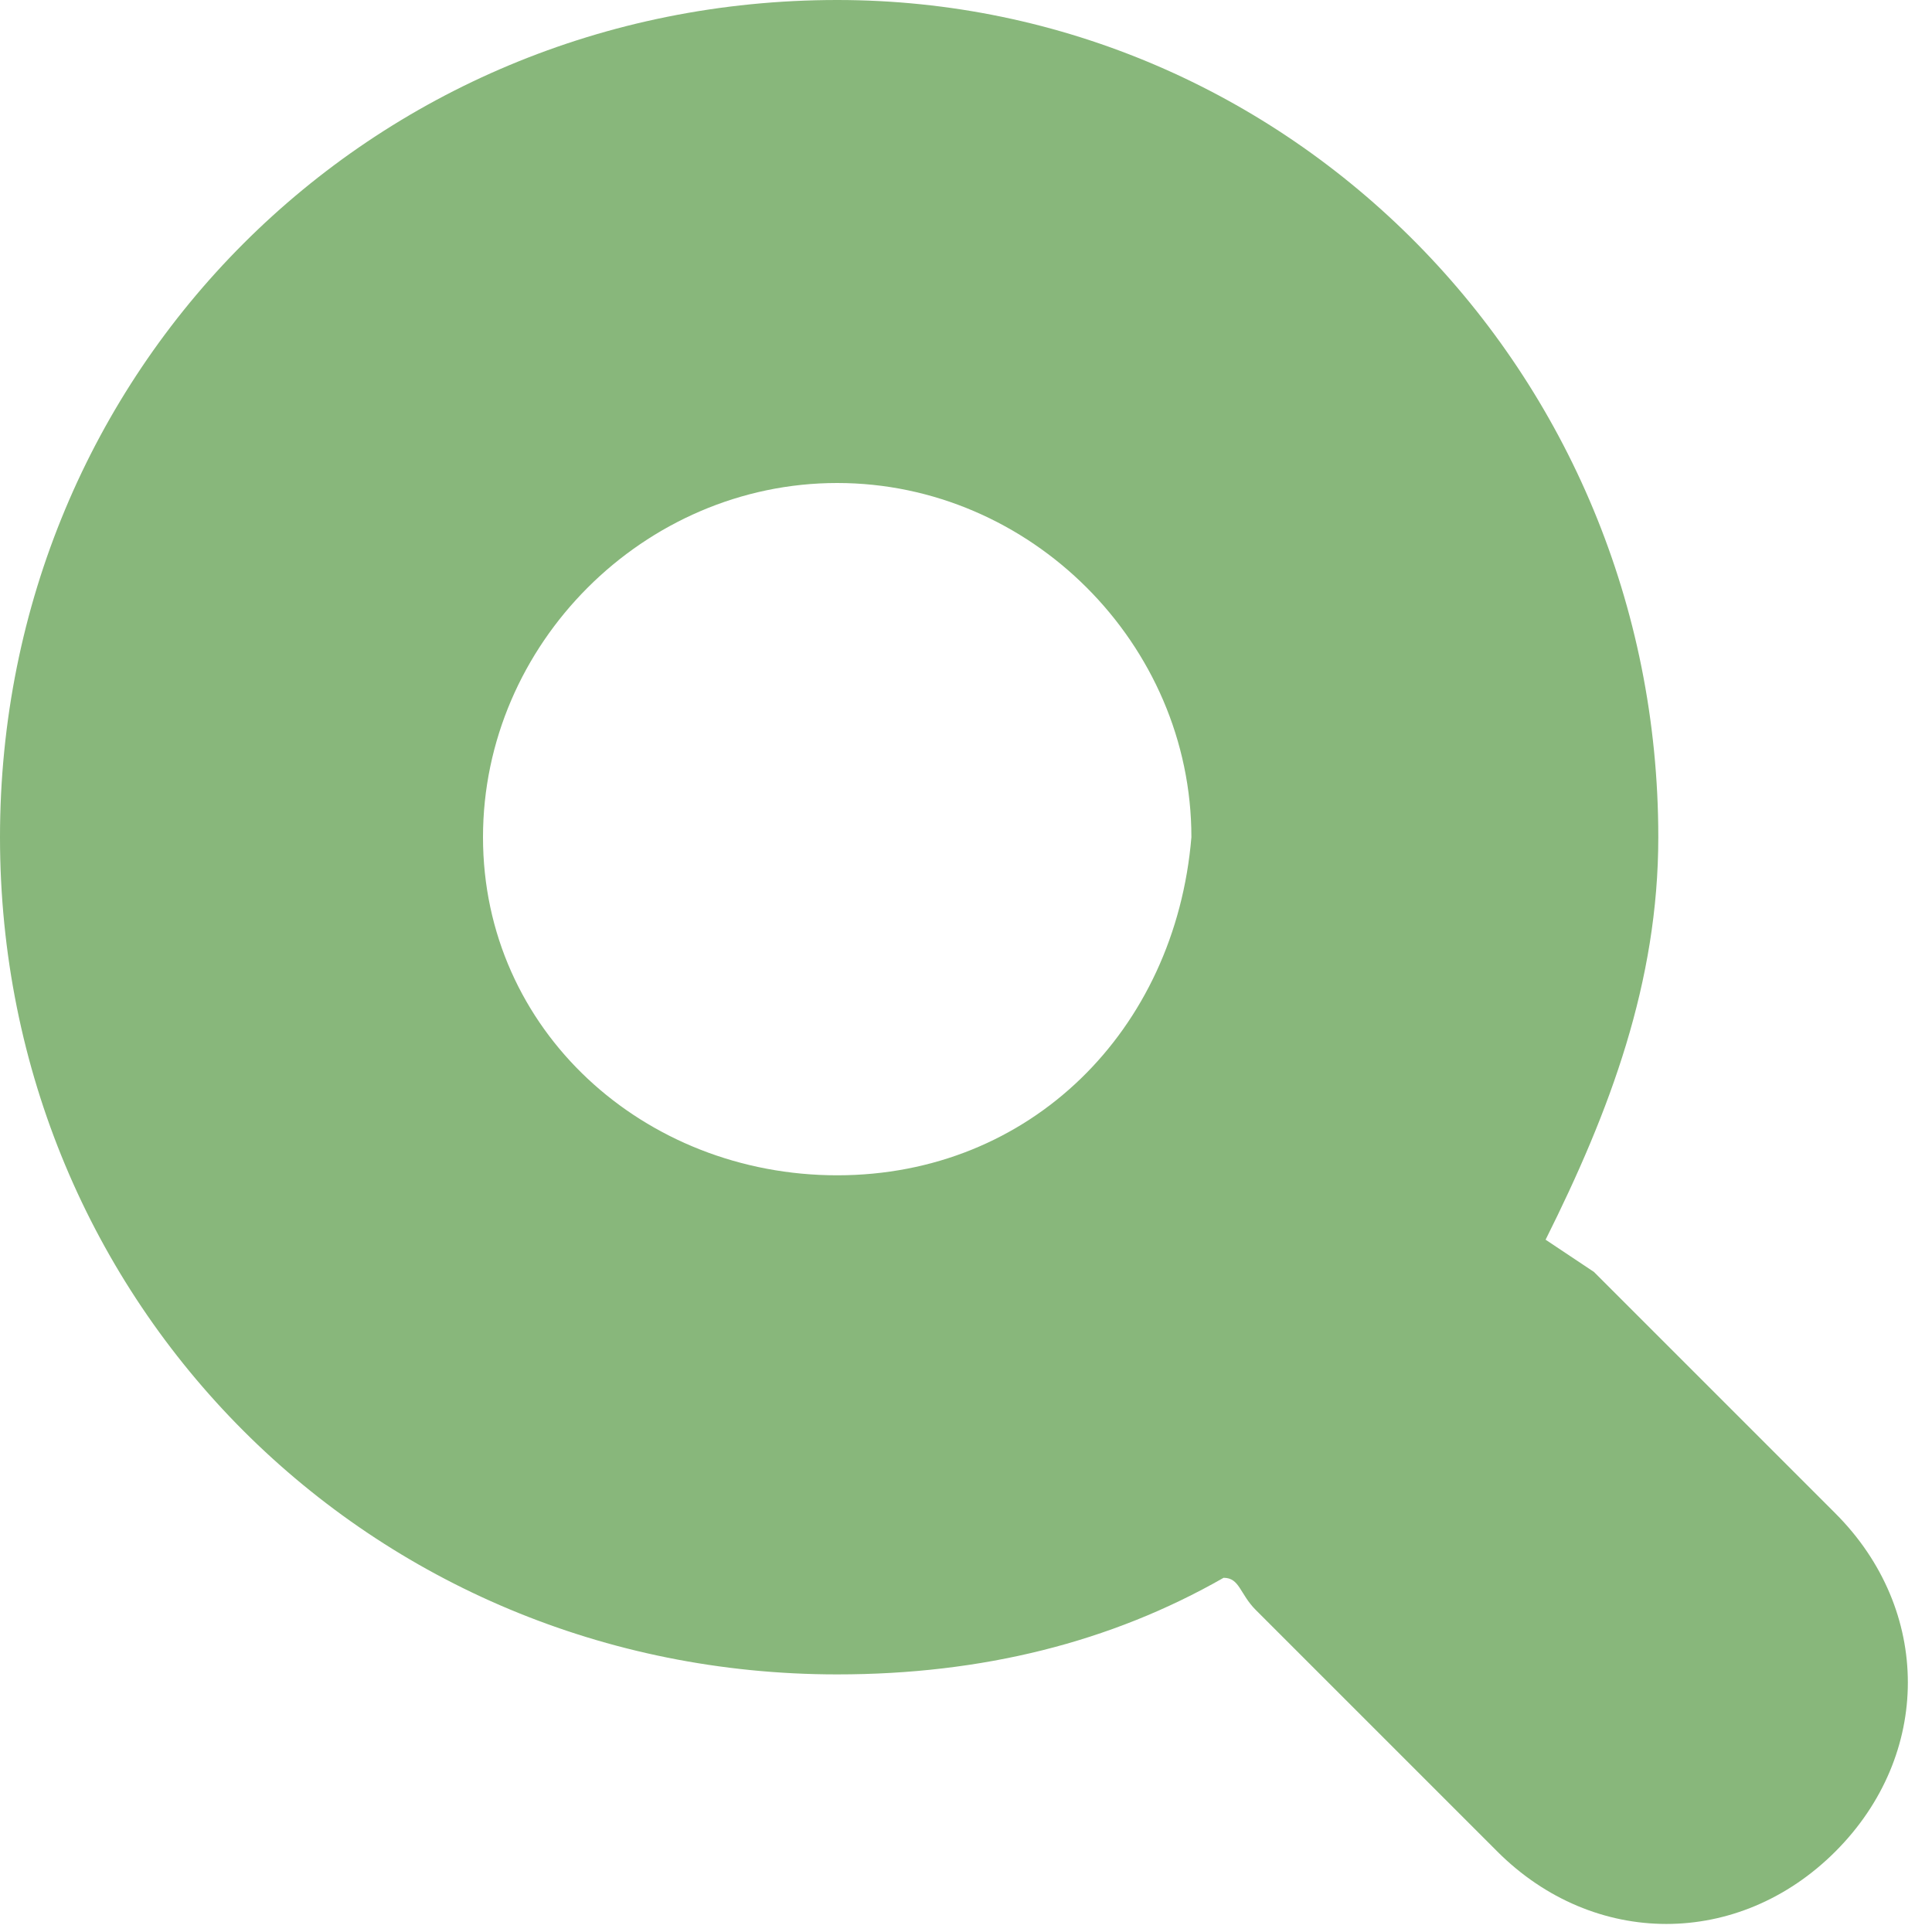
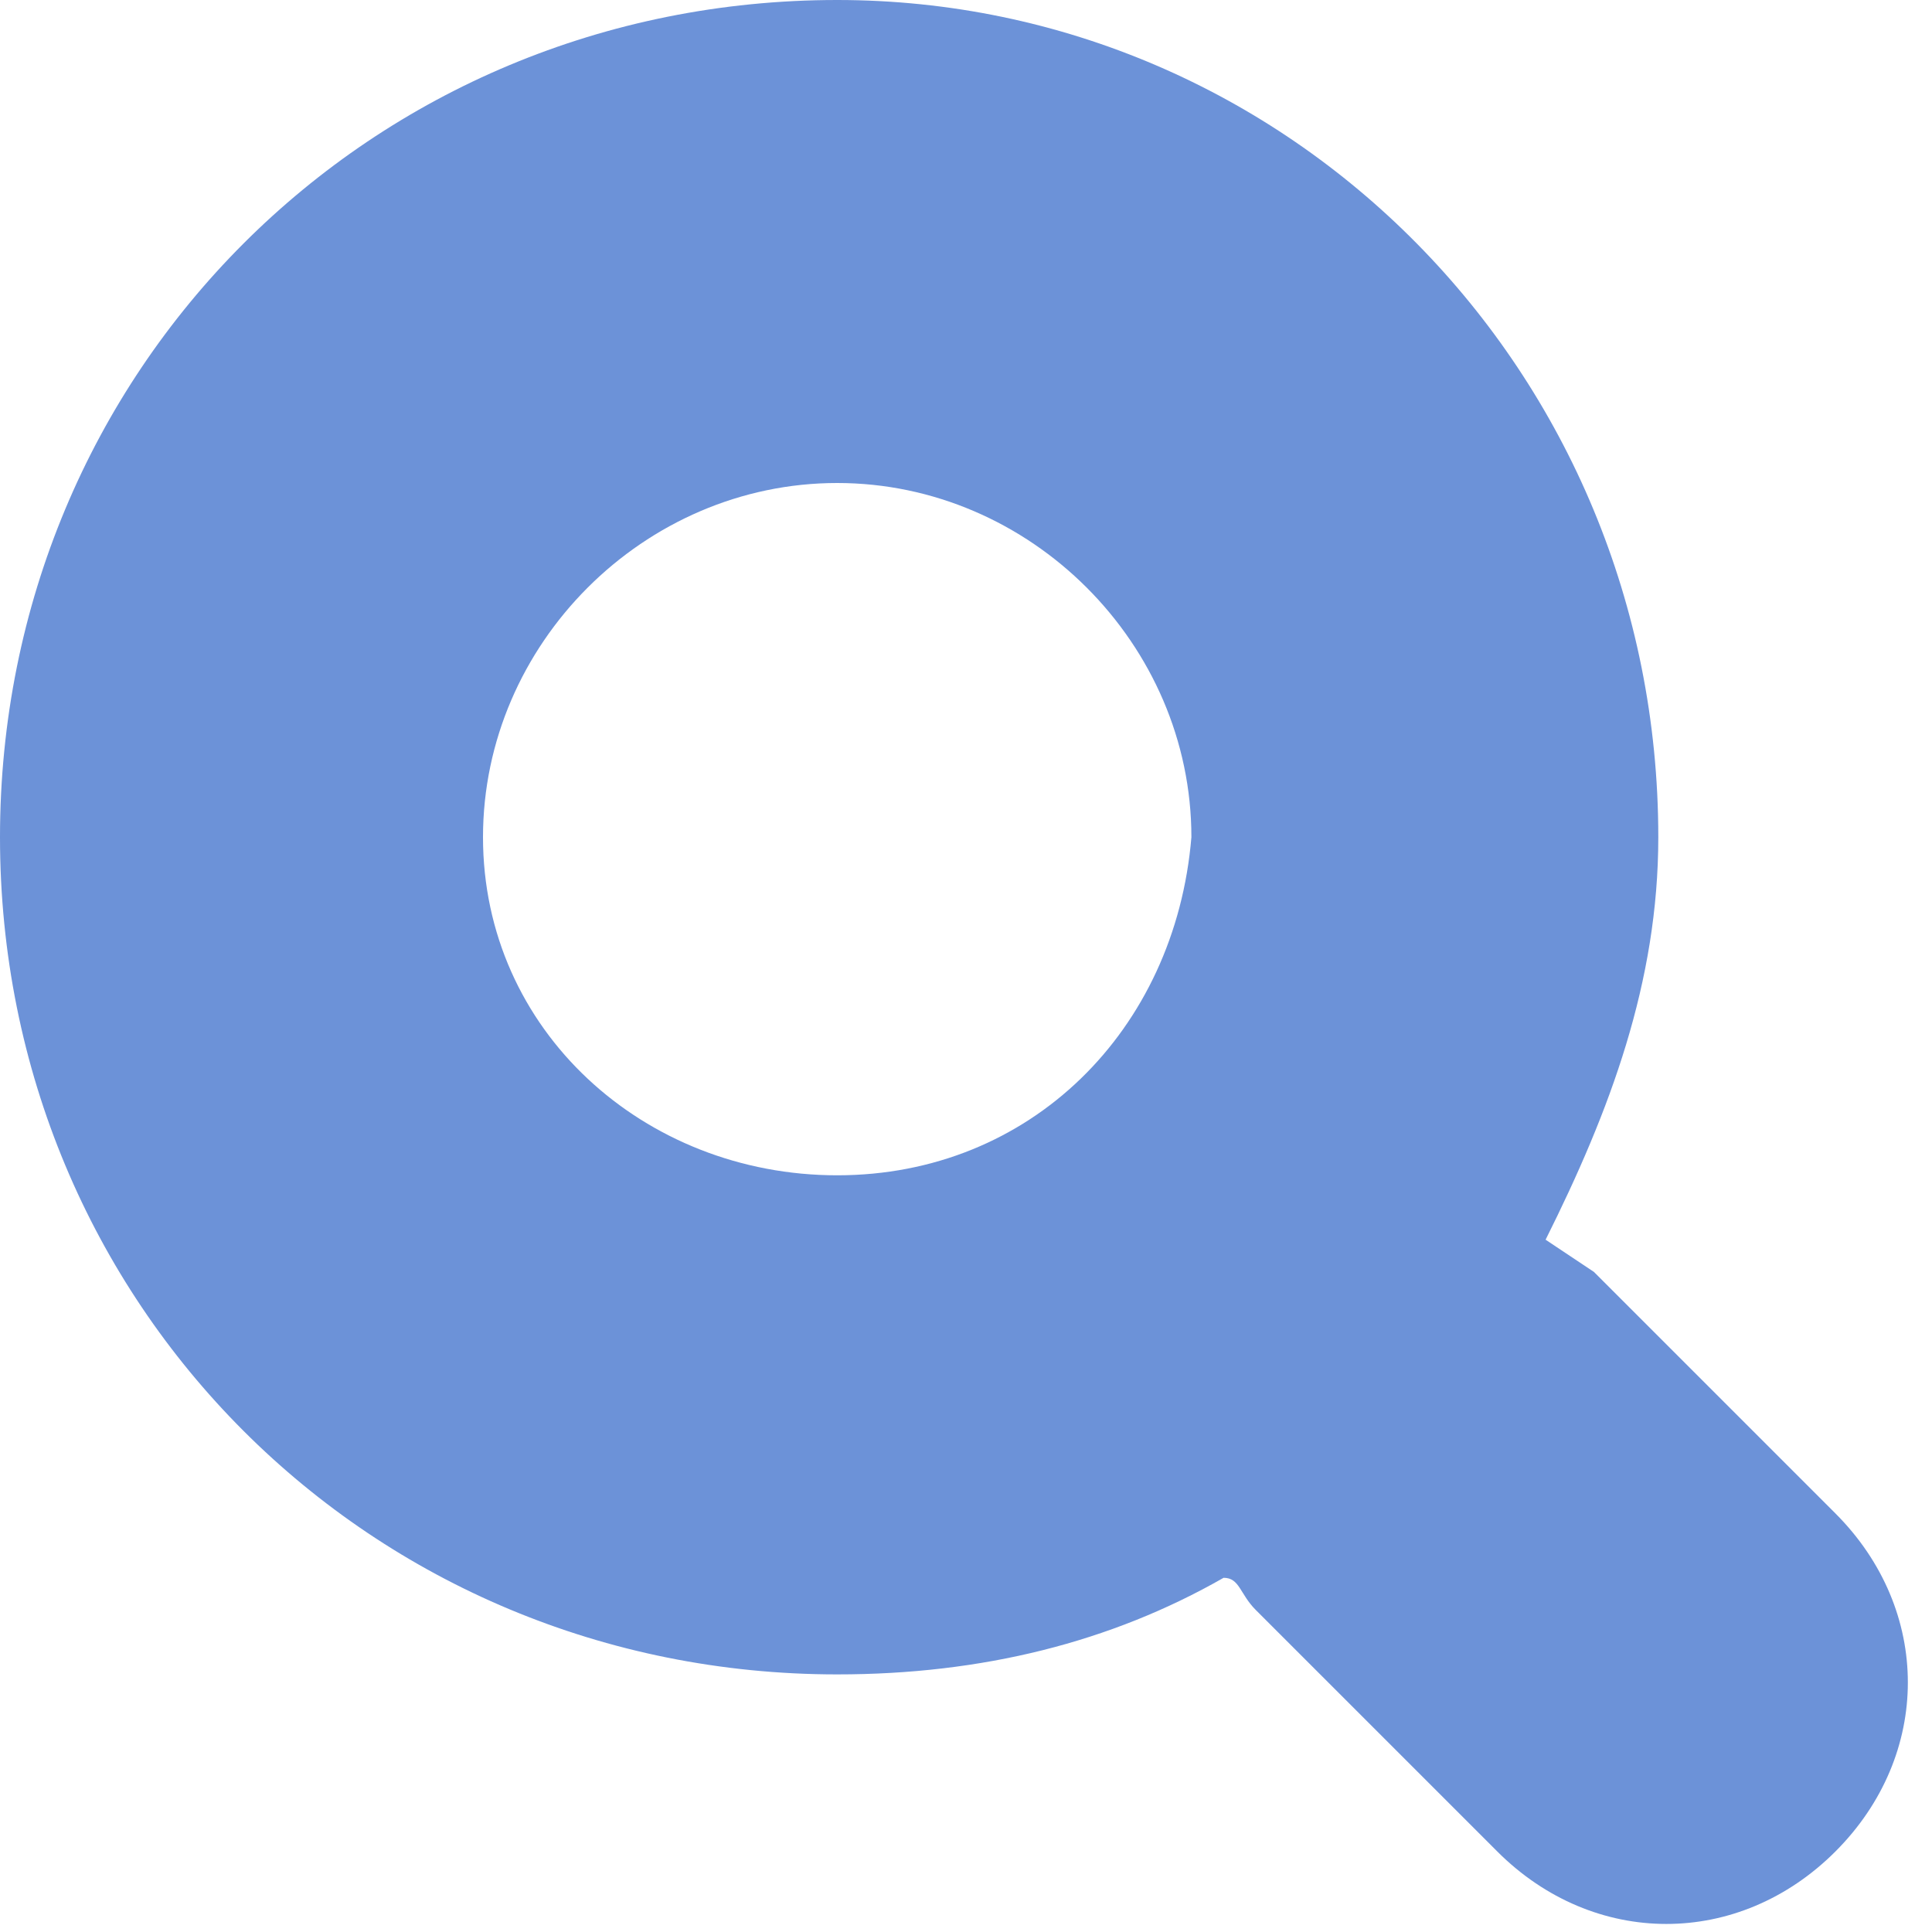
<svg xmlns="http://www.w3.org/2000/svg" width="12" height="12" viewBox="0 0 12 12" preserveAspectRatio="xMinYMid meet" overflow="visible">
-   <path d="M11.4 9.4l-1.5-1.5-.3-.2c.4-.8.7-1.6.7-2.5 0-2.9-2.3-5.2-5.1-5.2-2.9 0-5.2 2.3-5.2 5.2s2.3 5.2 5.2 5.2c.9 0 1.7-.2 2.4-.6.1 0 .1.1.2.2l1.5 1.5c.6.6 1.5.6 2.1 0s.6-1.5 0-2.1zm-6.2-2.1c-1.2 0-2.2-.9-2.2-2.1 0-1.2 1-2.2 2.2-2.2 1.2 0 2.2 1 2.2 2.2-.1 1.2-1 2.1-2.2 2.1z" fill="#88b77b" />
+   <path d="M11.4 9.4l-1.5-1.5-.3-.2c.4-.8.7-1.6.7-2.5 0-2.9-2.3-5.2-5.1-5.2-2.9 0-5.2 2.3-5.2 5.2s2.3 5.2 5.2 5.2c.9 0 1.7-.2 2.4-.6.1 0 .1.1.2.2l1.5 1.5c.6.6 1.5.6 2.1 0s.6-1.5 0-2.1zm-6.2-2.1c-1.2 0-2.2-.9-2.2-2.1 0-1.2 1-2.2 2.2-2.2 1.2 0 2.2 1 2.2 2.2-.1 1.2-1 2.1-2.2 2.1z" fill="#6c92d8" />
</svg>
